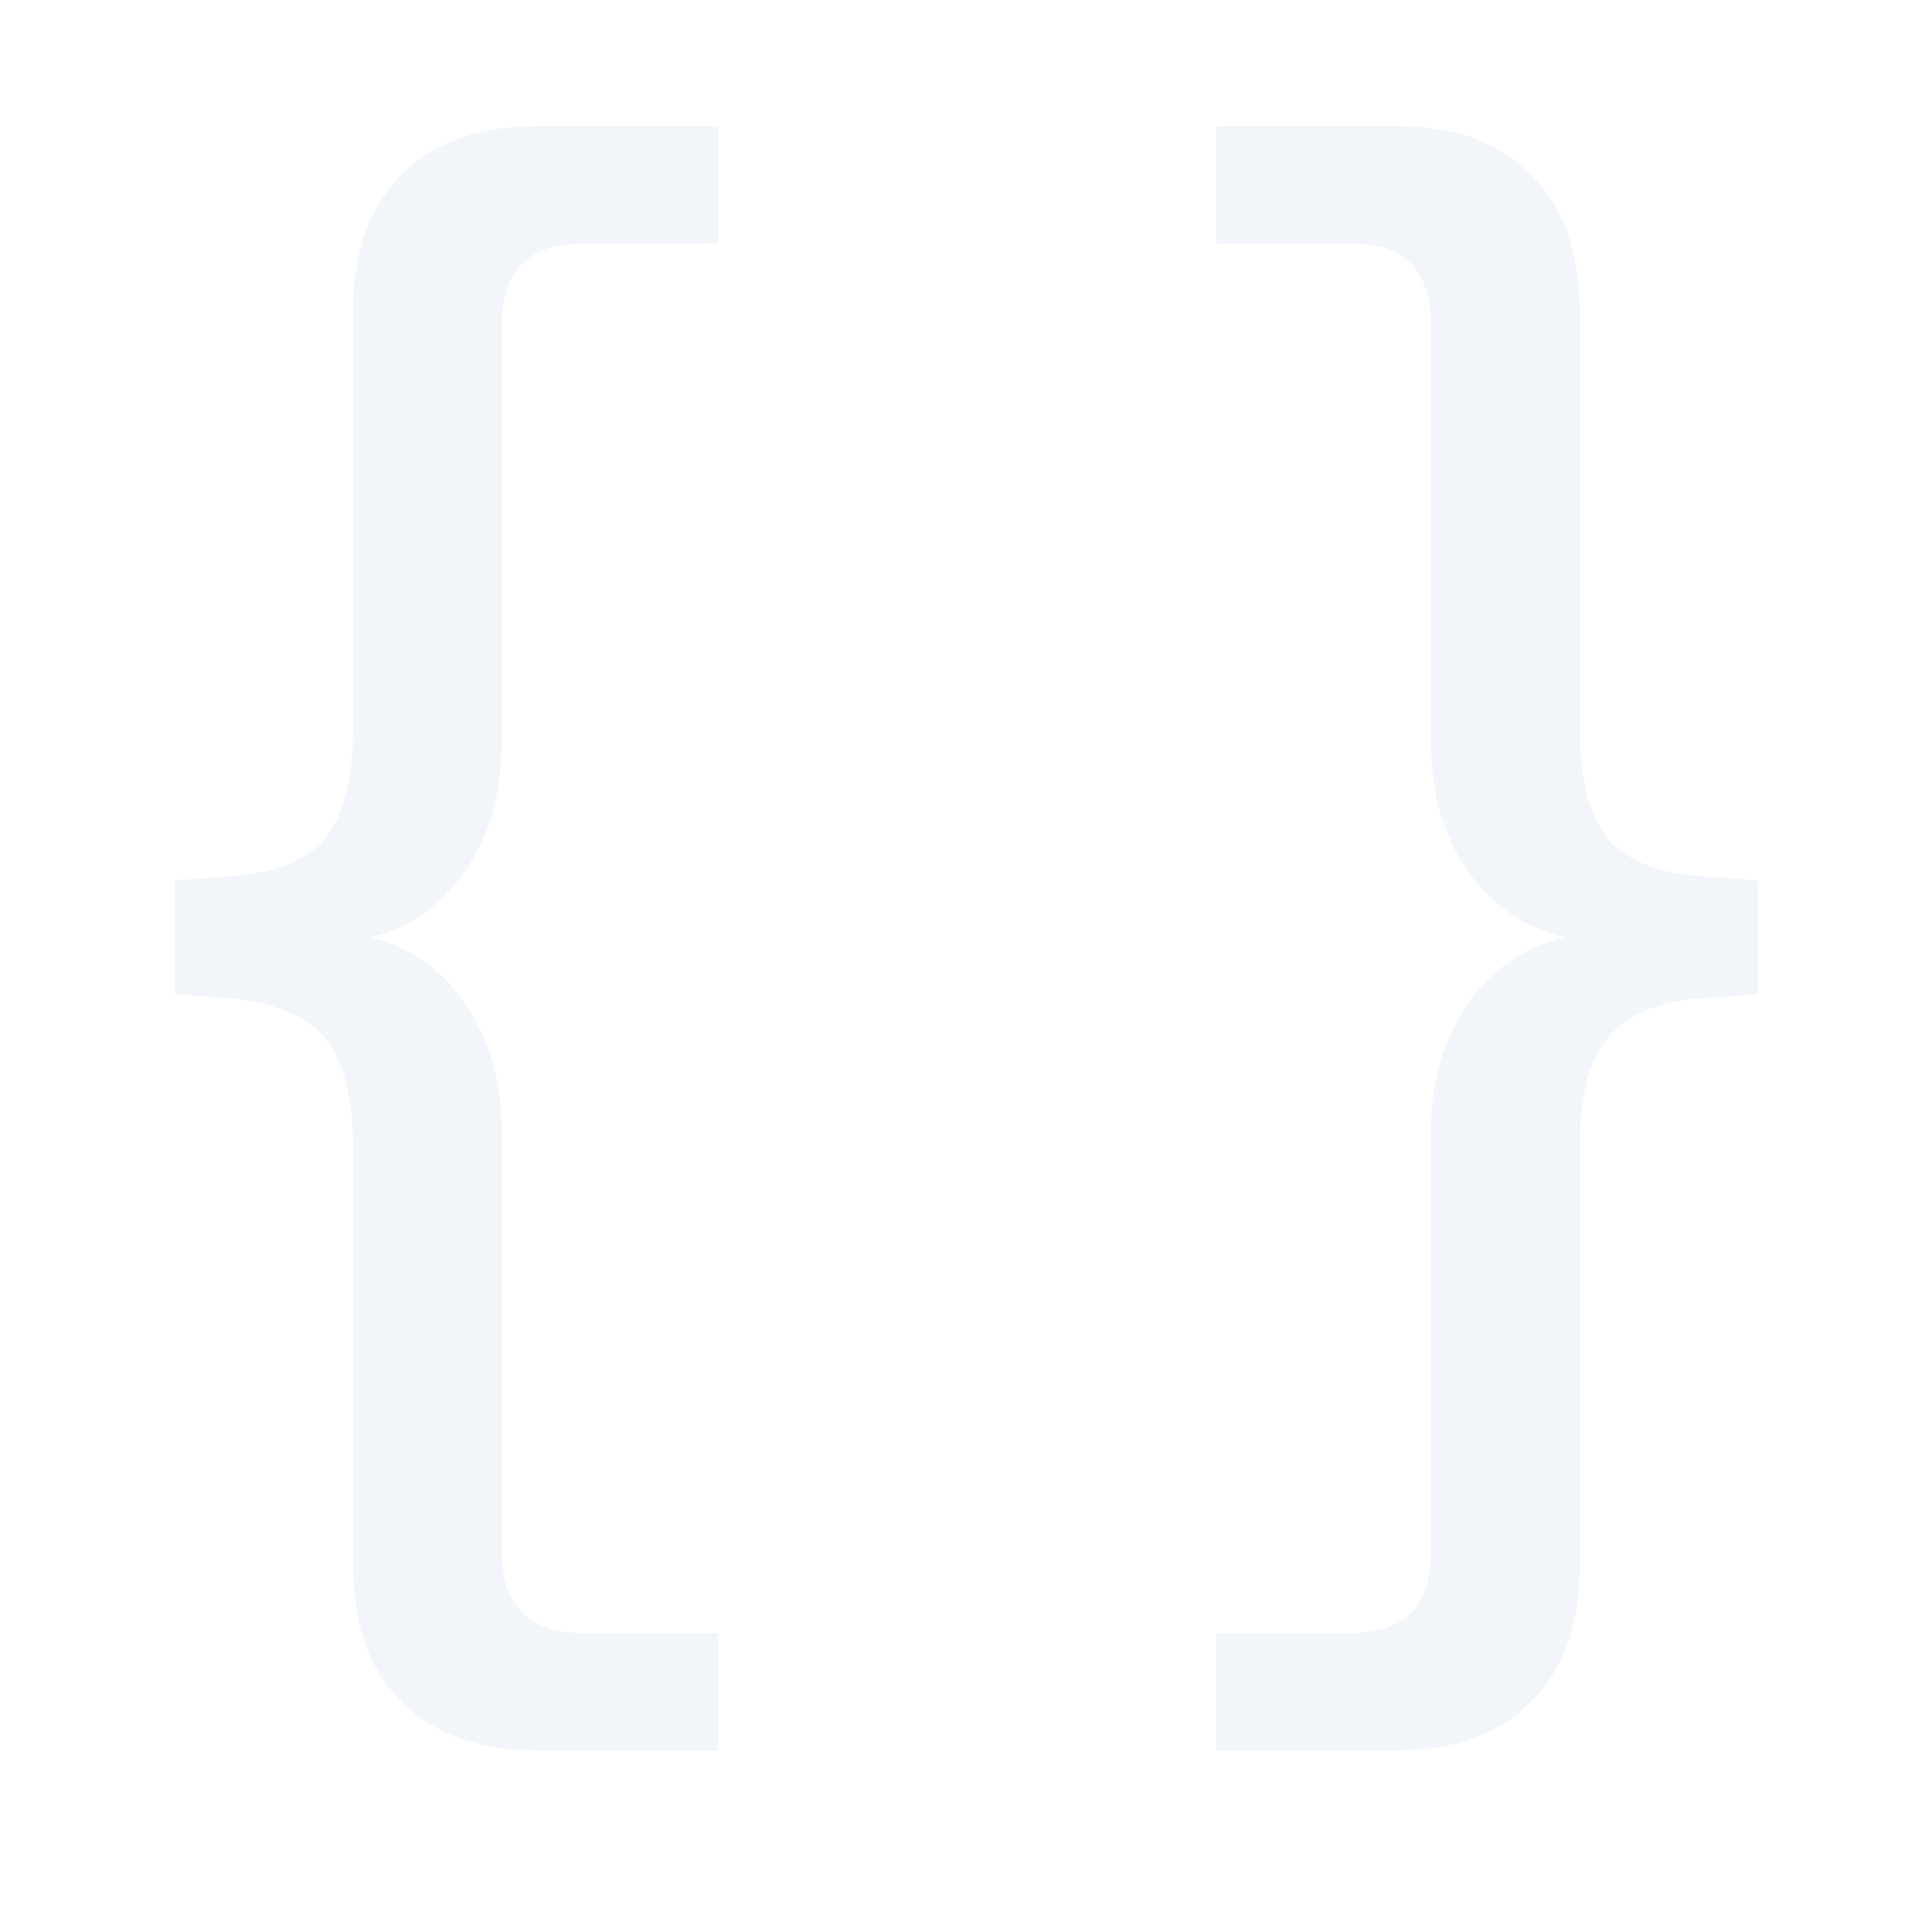
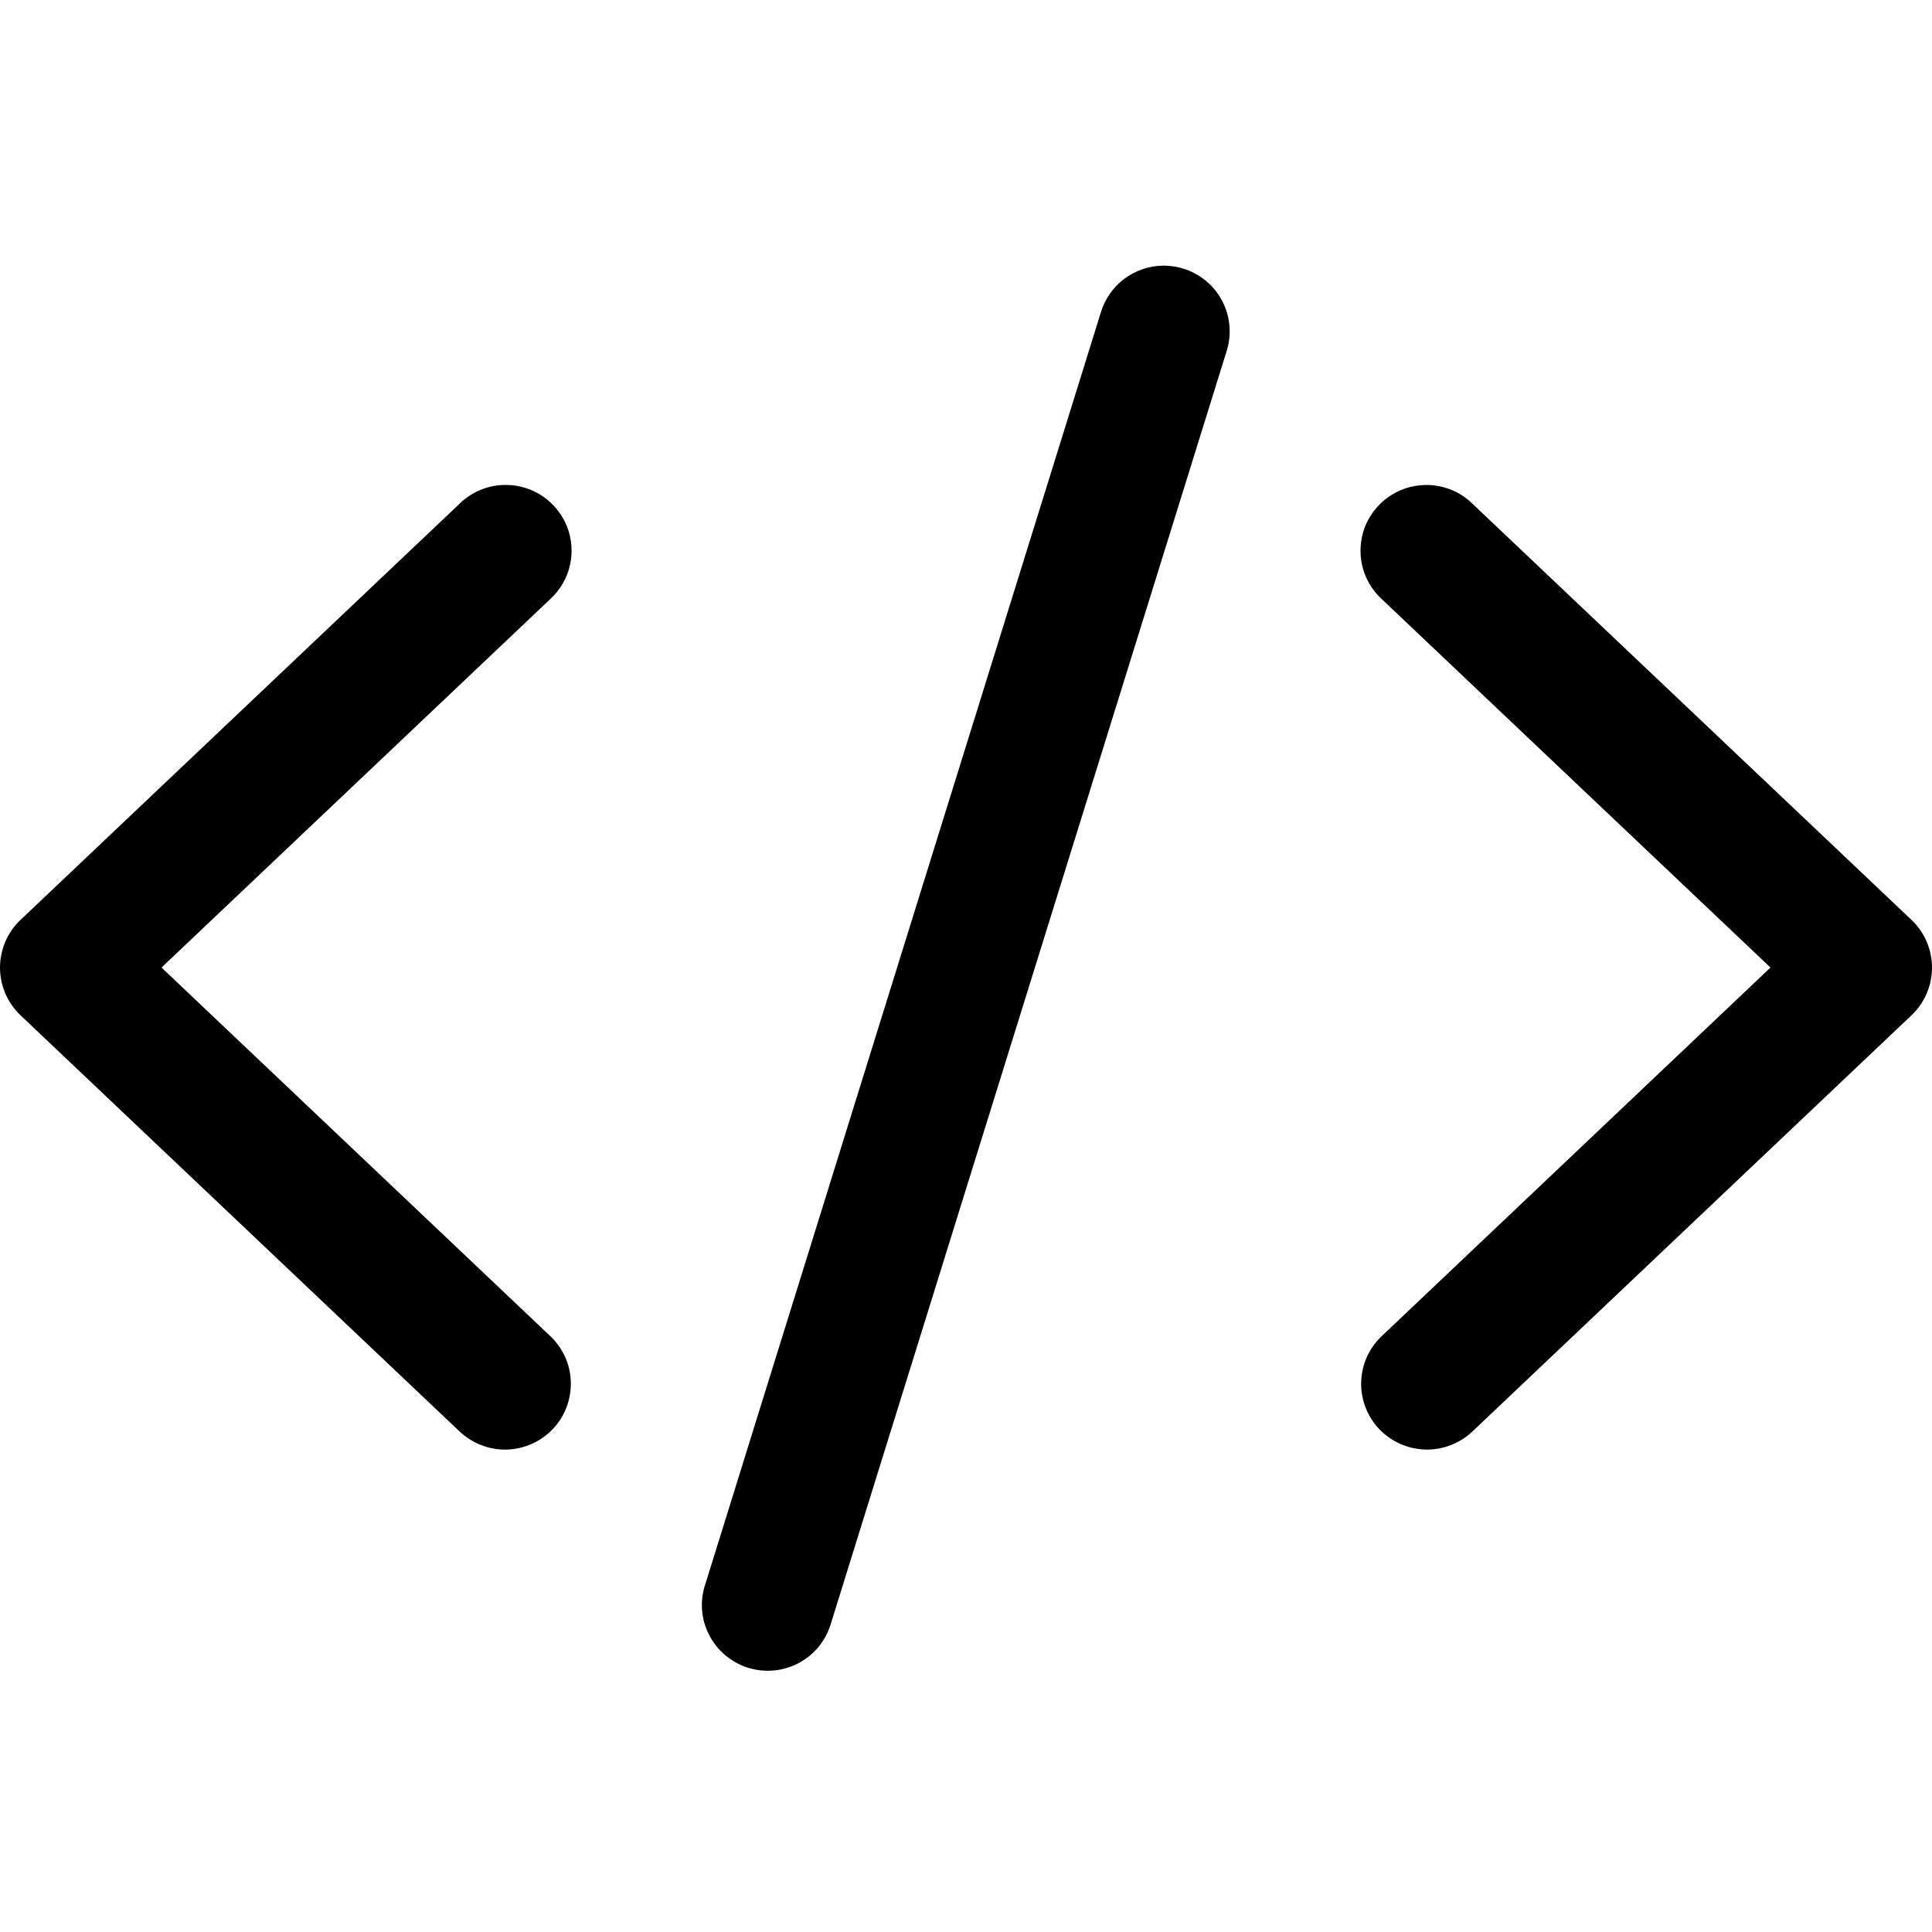
- <svg xmlns="http://www.w3.org/2000/svg" viewBox="0 0 20 20" fill="none">
-   <path d="M5.573 18.12C4.953 18.12 4.478 17.949 4.148 17.607C3.819 17.278 3.654 16.803 3.654 16.182V11.869C3.654 11.337 3.553 10.957 3.35 10.729C3.148 10.501 2.806 10.368 2.324 10.33L1.811 10.292V9.114L2.324 9.076C2.806 9.051 3.148 8.924 3.35 8.696C3.553 8.455 3.654 8.075 3.654 7.556V3.243C3.654 2.622 3.819 2.147 4.148 1.818C4.478 1.476 4.953 1.305 5.573 1.305H7.435V2.521H6.029C5.472 2.521 5.193 2.806 5.193 3.376V7.708C5.193 8.215 5.067 8.652 4.813 9.019C4.56 9.386 4.231 9.614 3.825 9.703C4.231 9.792 4.56 10.02 4.813 10.387C5.067 10.754 5.193 11.191 5.193 11.698V16.049C5.193 16.619 5.472 16.904 6.029 16.904H7.435V18.12H5.573ZM12.592 18.12V16.904H13.998C14.543 16.904 14.815 16.619 14.815 16.049V11.698C14.815 11.191 14.942 10.754 15.195 10.387C15.461 10.02 15.797 9.792 16.202 9.703C15.797 9.614 15.461 9.386 15.195 9.019C14.942 8.652 14.815 8.215 14.815 7.708V3.376C14.815 2.806 14.543 2.521 13.998 2.521H12.592V1.305H14.454C15.062 1.305 15.531 1.476 15.86 1.818C16.189 2.147 16.354 2.622 16.354 3.243V7.556C16.354 8.075 16.455 8.455 16.658 8.696C16.861 8.924 17.203 9.051 17.684 9.076L18.197 9.114V10.292L17.684 10.33C17.203 10.355 16.861 10.488 16.658 10.729C16.455 10.957 16.354 11.337 16.354 11.869V16.182C16.354 16.803 16.189 17.278 15.86 17.607C15.531 17.949 15.062 18.12 14.454 18.12H12.592Z" fill="#F2F5F9" />
+ <svg xmlns="http://www.w3.org/2000/svg" viewBox="0 0 20 20" fill="currentColor">
+   <path d="M12.038 2.75C11.893 2.752 11.752 2.801 11.636 2.888C11.521 2.976 11.436 3.098 11.395 3.237L7.304 16.391C7.274 16.477 7.261 16.569 7.267 16.66C7.273 16.751 7.298 16.84 7.339 16.921C7.38 17.003 7.437 17.075 7.507 17.134C7.577 17.193 7.658 17.238 7.745 17.265C7.833 17.292 7.925 17.301 8.016 17.292C8.107 17.283 8.195 17.256 8.275 17.212C8.355 17.168 8.426 17.109 8.483 17.037C8.539 16.965 8.581 16.883 8.605 16.795L12.696 3.641C12.73 3.538 12.738 3.429 12.721 3.322C12.704 3.215 12.661 3.114 12.597 3.027C12.533 2.94 12.448 2.869 12.351 2.821C12.254 2.773 12.147 2.749 12.038 2.75ZM5.232 5.02C5.055 5.02 4.884 5.09 4.758 5.214L0.212 9.523C0.145 9.586 0.092 9.663 0.055 9.748C0.019 9.833 0 9.924 0 10.016C0 10.108 0.019 10.2 0.055 10.285C0.092 10.37 0.145 10.446 0.212 10.51L4.758 14.819C4.823 14.88 4.899 14.928 4.983 14.96C5.066 14.993 5.155 15.008 5.245 15.006C5.335 15.003 5.423 14.983 5.505 14.947C5.586 14.911 5.66 14.859 5.722 14.794C5.784 14.729 5.832 14.653 5.864 14.569C5.896 14.486 5.911 14.397 5.909 14.308C5.907 14.218 5.887 14.13 5.851 14.049C5.814 13.967 5.762 13.893 5.697 13.832L1.672 10.016L5.697 6.201C5.798 6.108 5.869 5.986 5.9 5.853C5.93 5.719 5.92 5.579 5.87 5.451C5.819 5.324 5.731 5.214 5.618 5.137C5.504 5.06 5.369 5.019 5.232 5.02ZM14.748 5.021C14.612 5.024 14.481 5.068 14.37 5.147C14.26 5.225 14.175 5.335 14.127 5.461C14.08 5.588 14.071 5.726 14.102 5.858C14.133 5.989 14.203 6.109 14.303 6.201L18.328 10.016L14.303 13.832C14.238 13.893 14.186 13.967 14.149 14.049C14.113 14.13 14.093 14.218 14.091 14.308C14.088 14.397 14.104 14.486 14.136 14.569C14.168 14.653 14.216 14.729 14.278 14.794C14.34 14.859 14.414 14.911 14.495 14.947C14.577 14.983 14.665 15.003 14.755 15.006C14.845 15.008 14.934 14.993 15.017 14.96C15.101 14.928 15.177 14.88 15.242 14.819L19.788 10.51C19.855 10.446 19.908 10.37 19.945 10.285C19.981 10.2 20 10.108 20 10.016C20 9.924 19.981 9.833 19.945 9.748C19.908 9.663 19.855 9.586 19.788 9.523L15.242 5.214C15.177 5.15 15.1 5.1 15.015 5.067C14.93 5.034 14.839 5.018 14.748 5.021Z" />
</svg>
